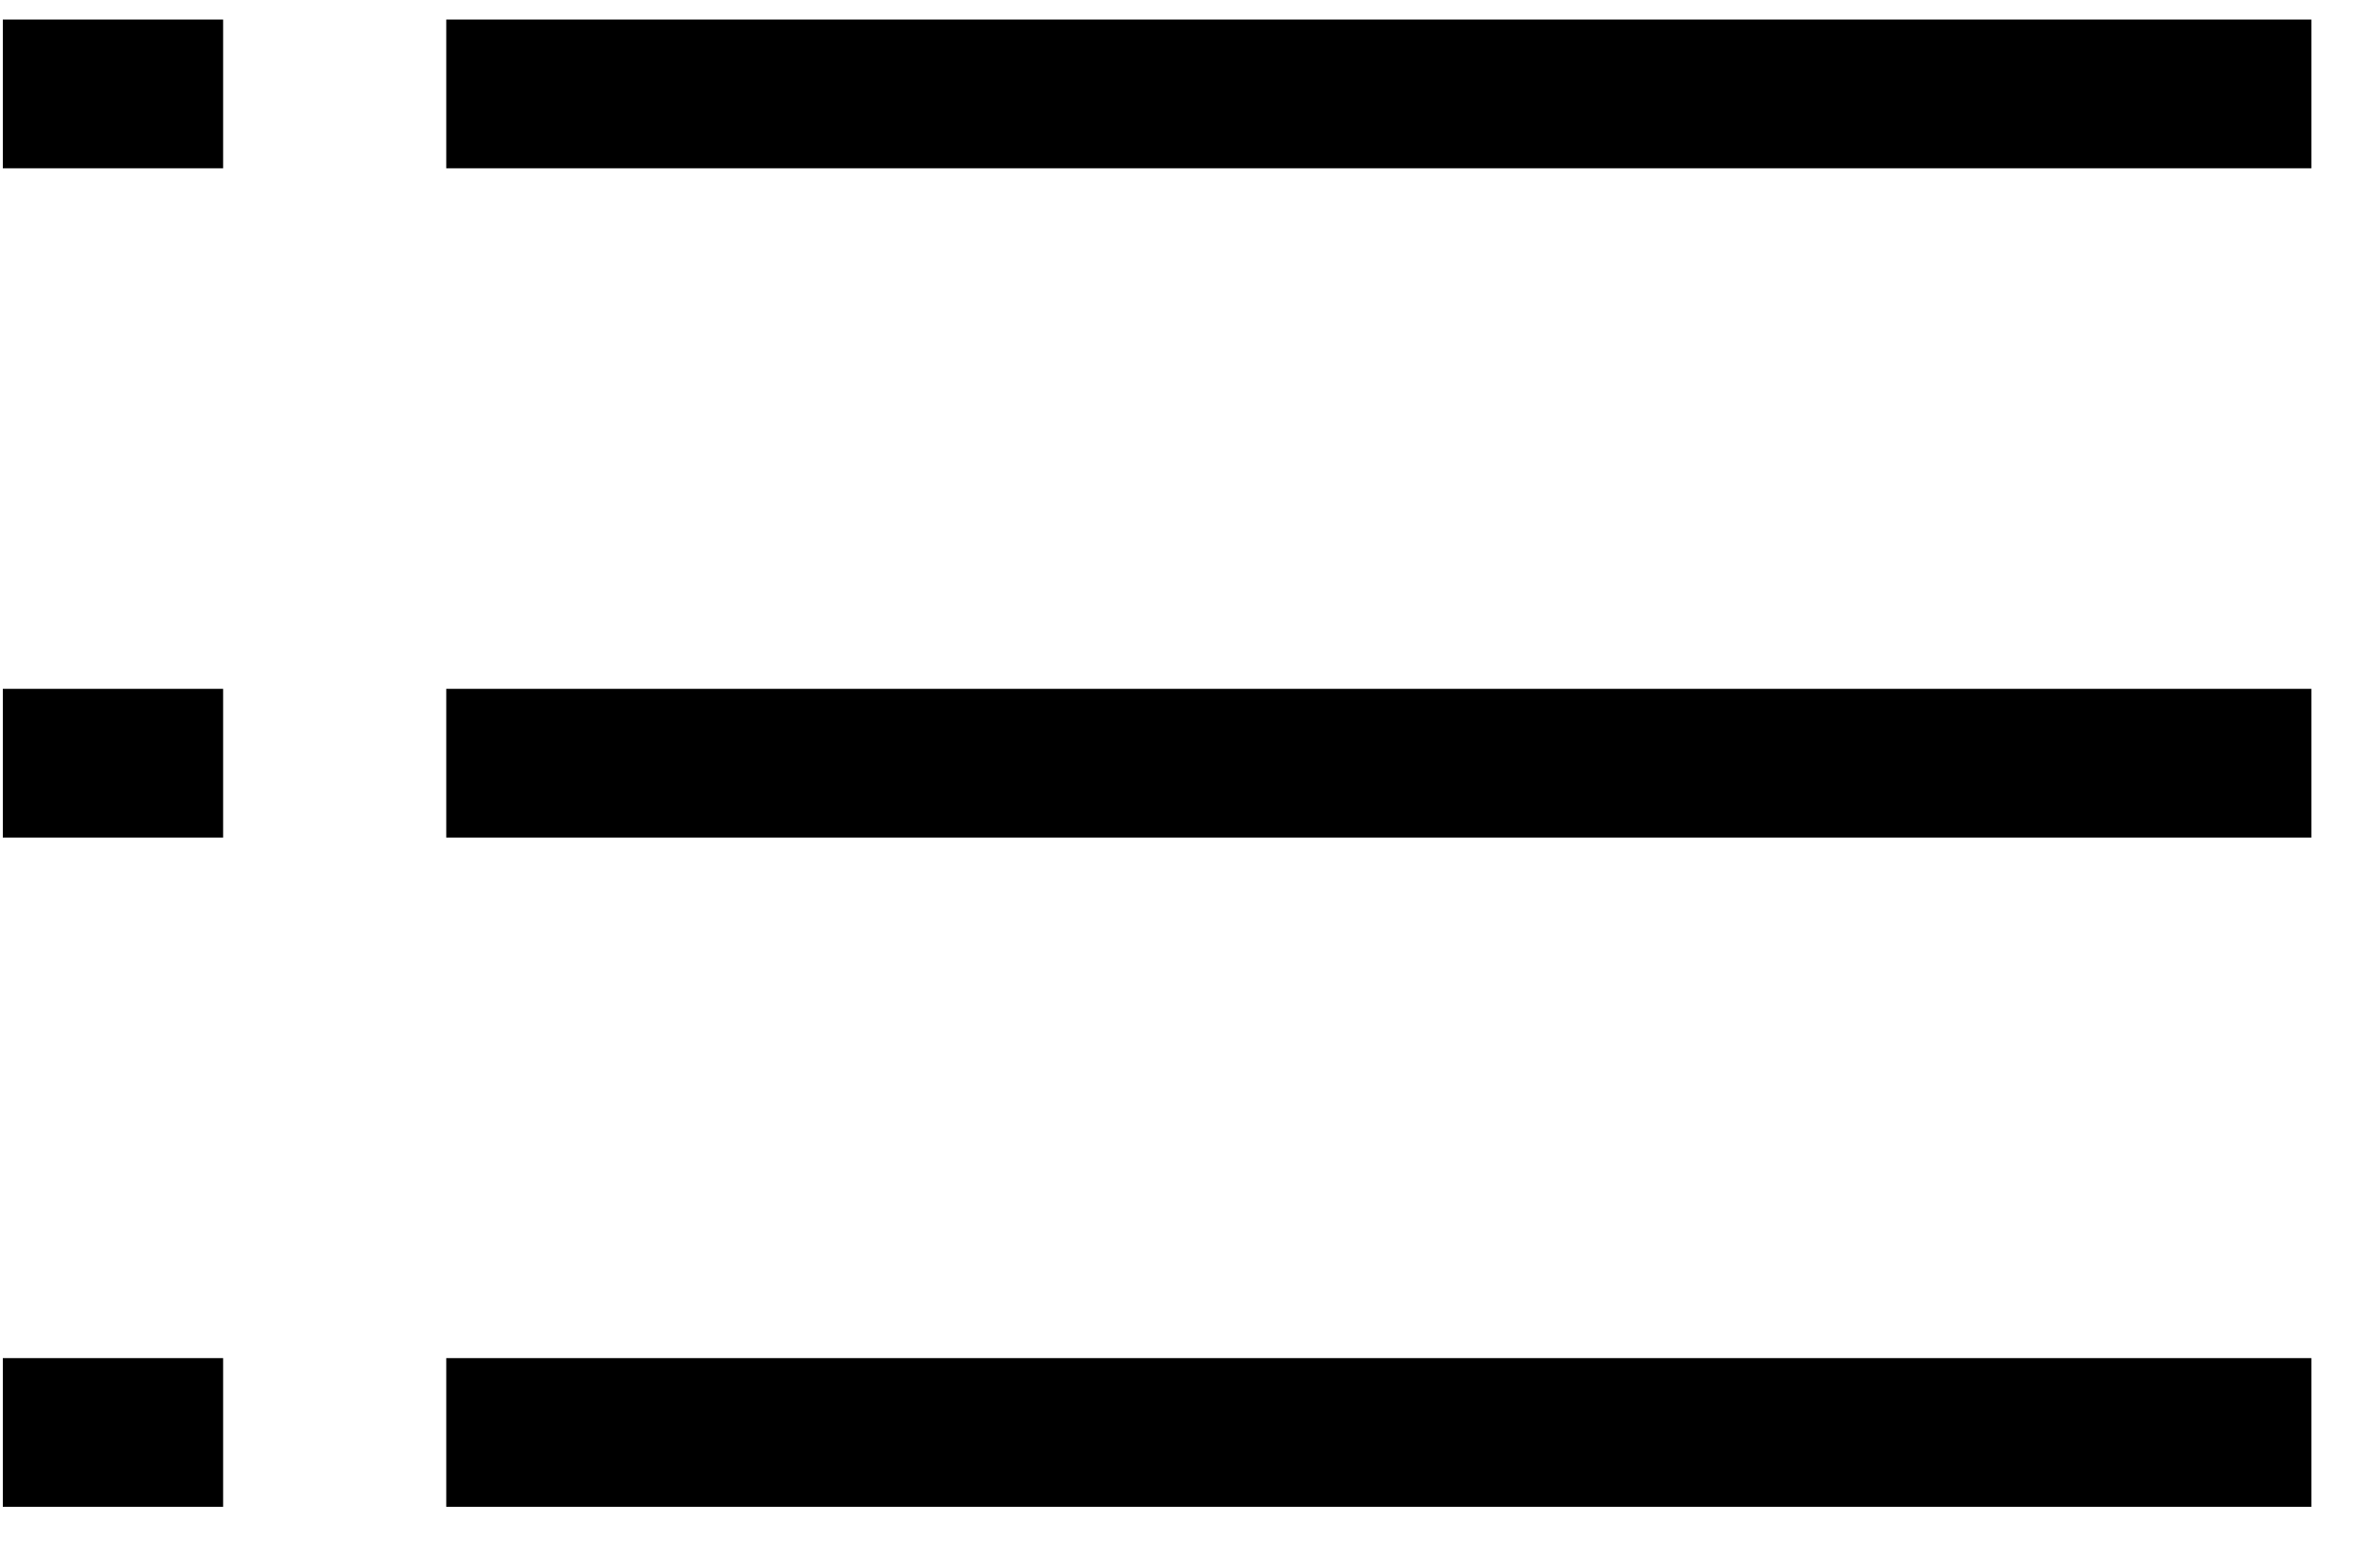
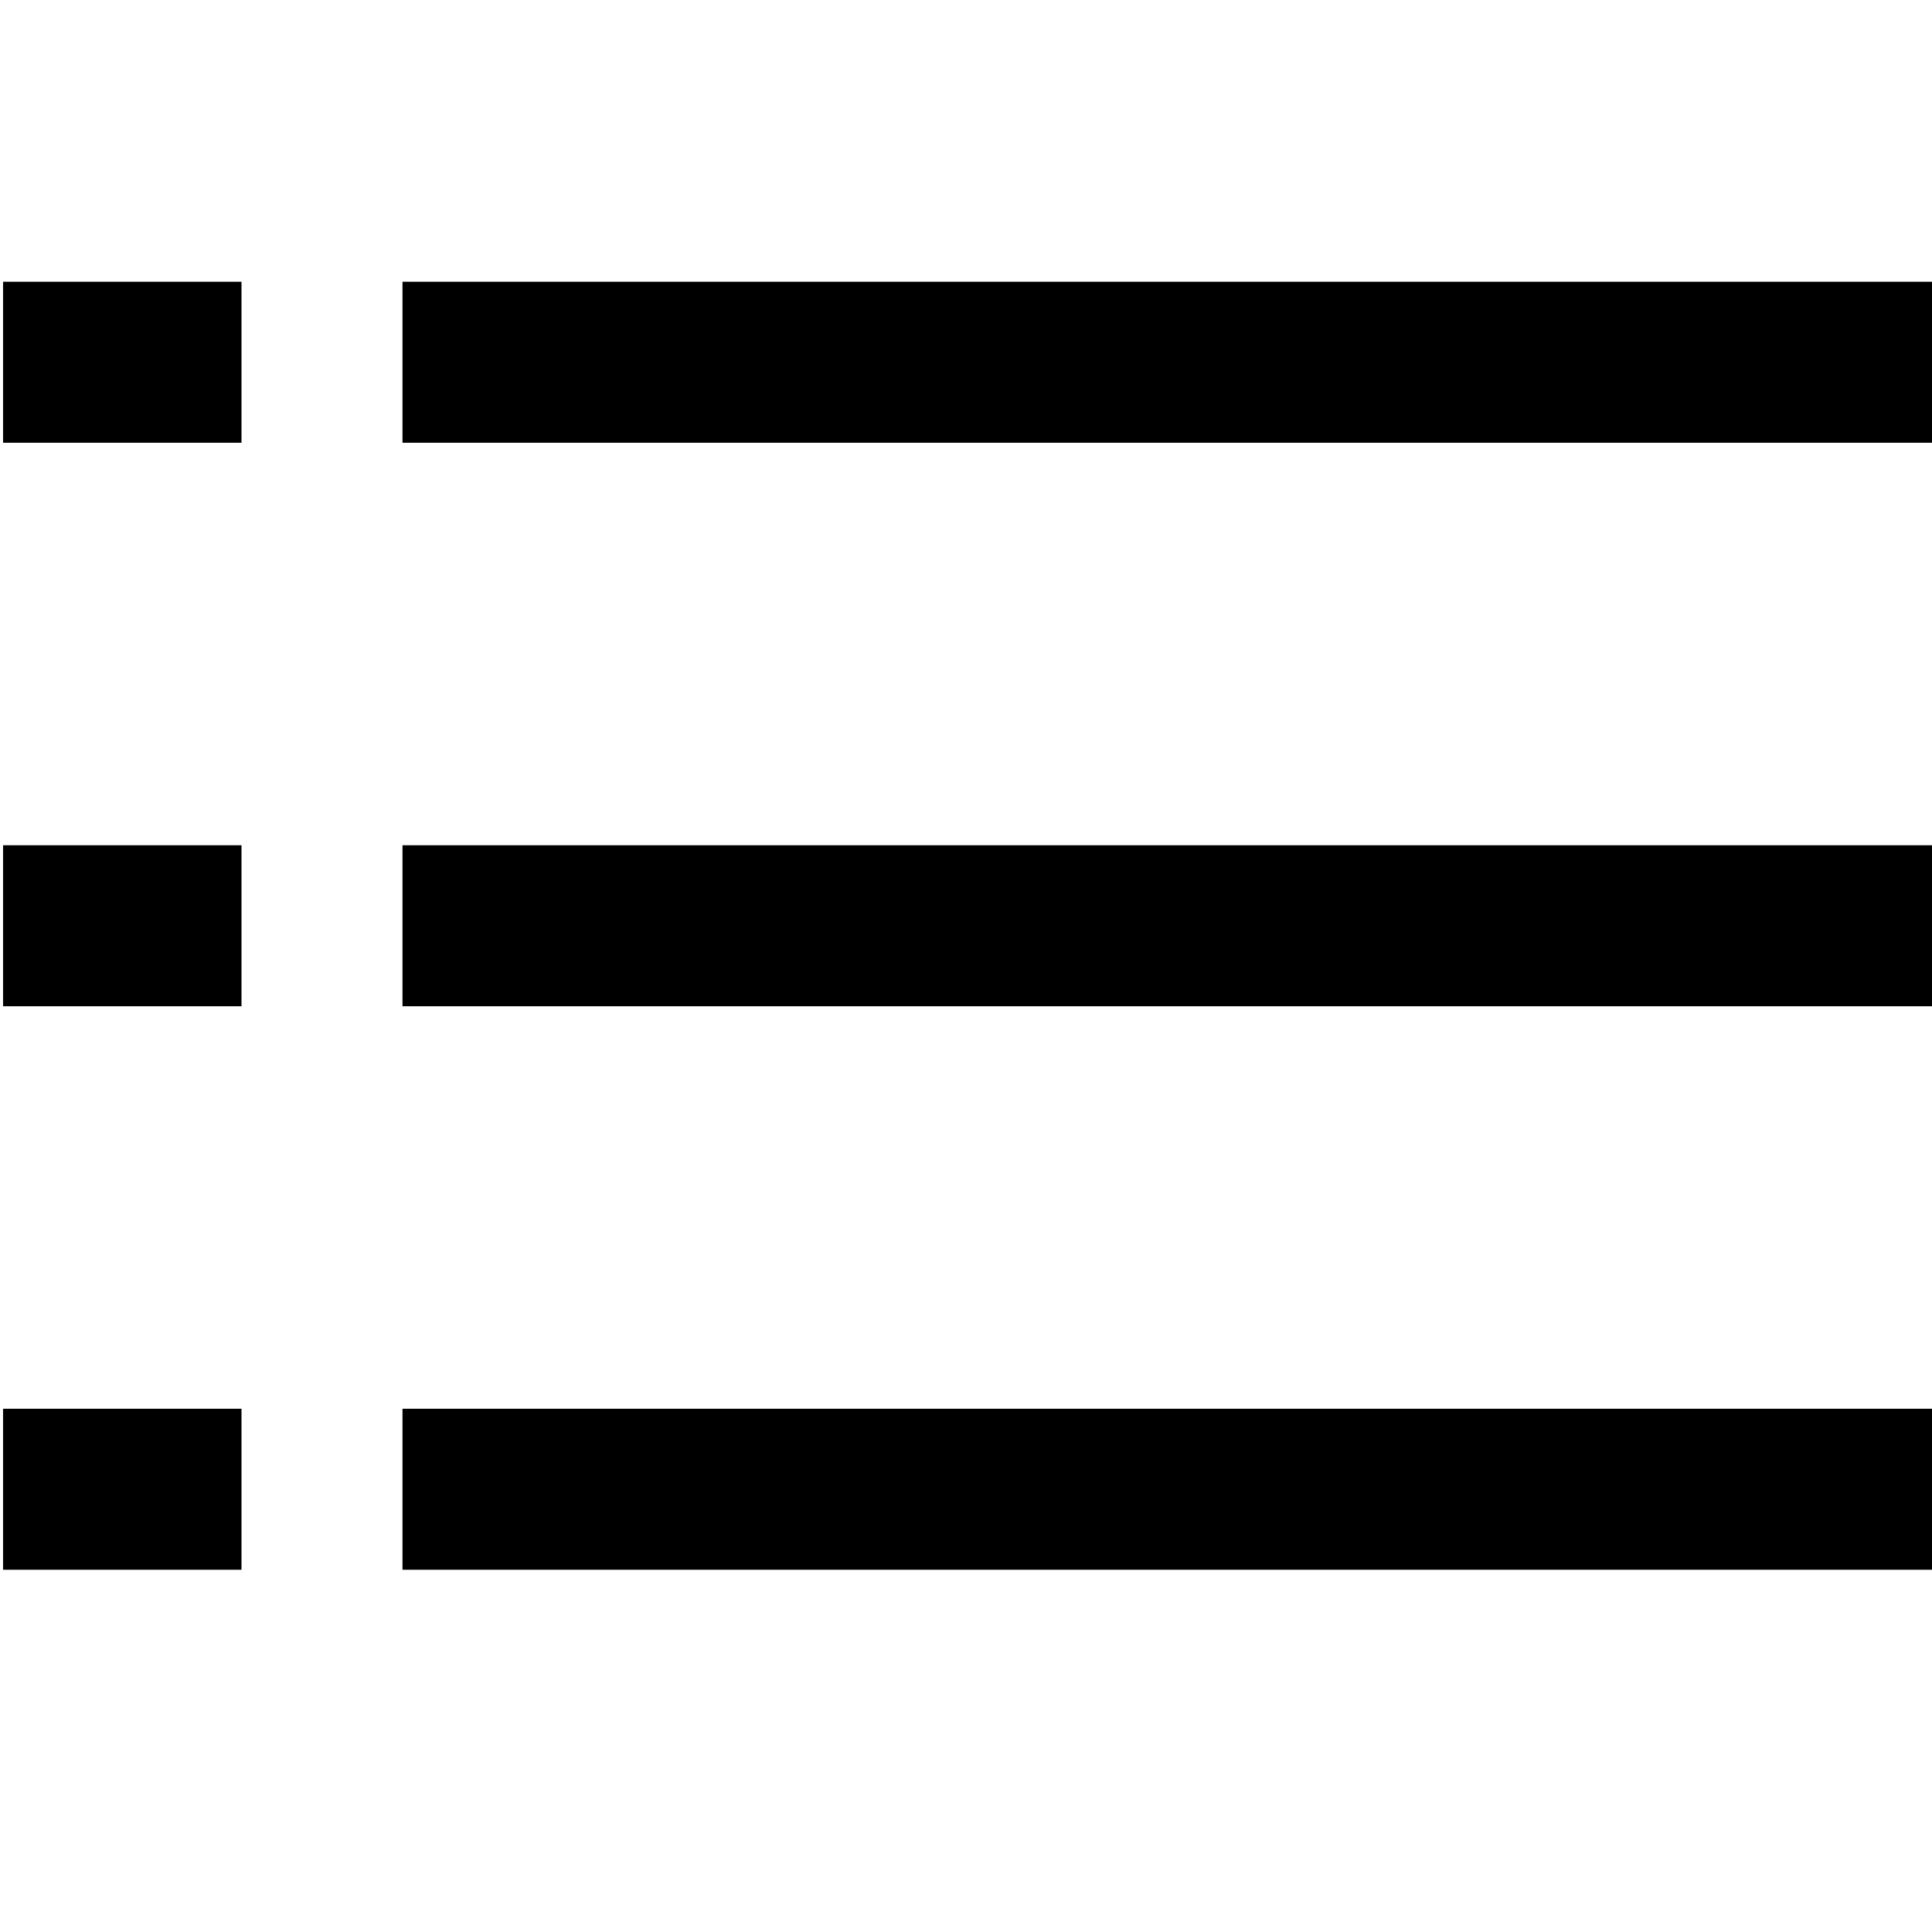
- <svg xmlns="http://www.w3.org/2000/svg" width="32" height="21">
-   <g stroke="#000" stroke-width="2" fill="none" fill-rule="evenodd" stroke-linecap="square">
-     <path d="M7 1.263h23.077M2 1.263h-.962M7 10.263h23.077M2 10.263h-.962M7 19.263h23.077M2 19.263h-.962" />
+ <svg xmlns="http://www.w3.org/2000/svg" width="24px" height="24px" viewBox="0 0 24 24" version="1.1">
+   <g id="list" stroke="none" stroke-width="1" fill="none" fill-rule="evenodd" stroke-linecap="square">
+     <g transform="translate(1, 3)" stroke="#000000" stroke-width="2">
+       <path d="M5,1.5 L22.308,1.5" id="Line-5" />
+       <path d="M0,1.5 L0.962,1.5" id="Line-5-Copy-3" transform="translate(0.5, 1.5) scale(-1, 1) translate(-0.5, -1.5) " />
+       <path d="M5,8.5 L22.308,8.5" id="Line-5-Copy" />
+       <path d="M0,8.5 L0.962,8.5" id="Line-5-Copy-4" transform="translate(0.5, 8.5) scale(-1, 1) translate(-0.5, -8.5) " />
+       <path d="M5,15.5 L22.308,15.5" id="Line-5-Copy-2" />
+       <path d="M0,15.5 L0.962,15.5" id="Line-5-Copy-5" transform="translate(0.5, 15.5) scale(-1, 1) translate(-0.5, -15.5) " />
+     </g>
  </g>
</svg>
